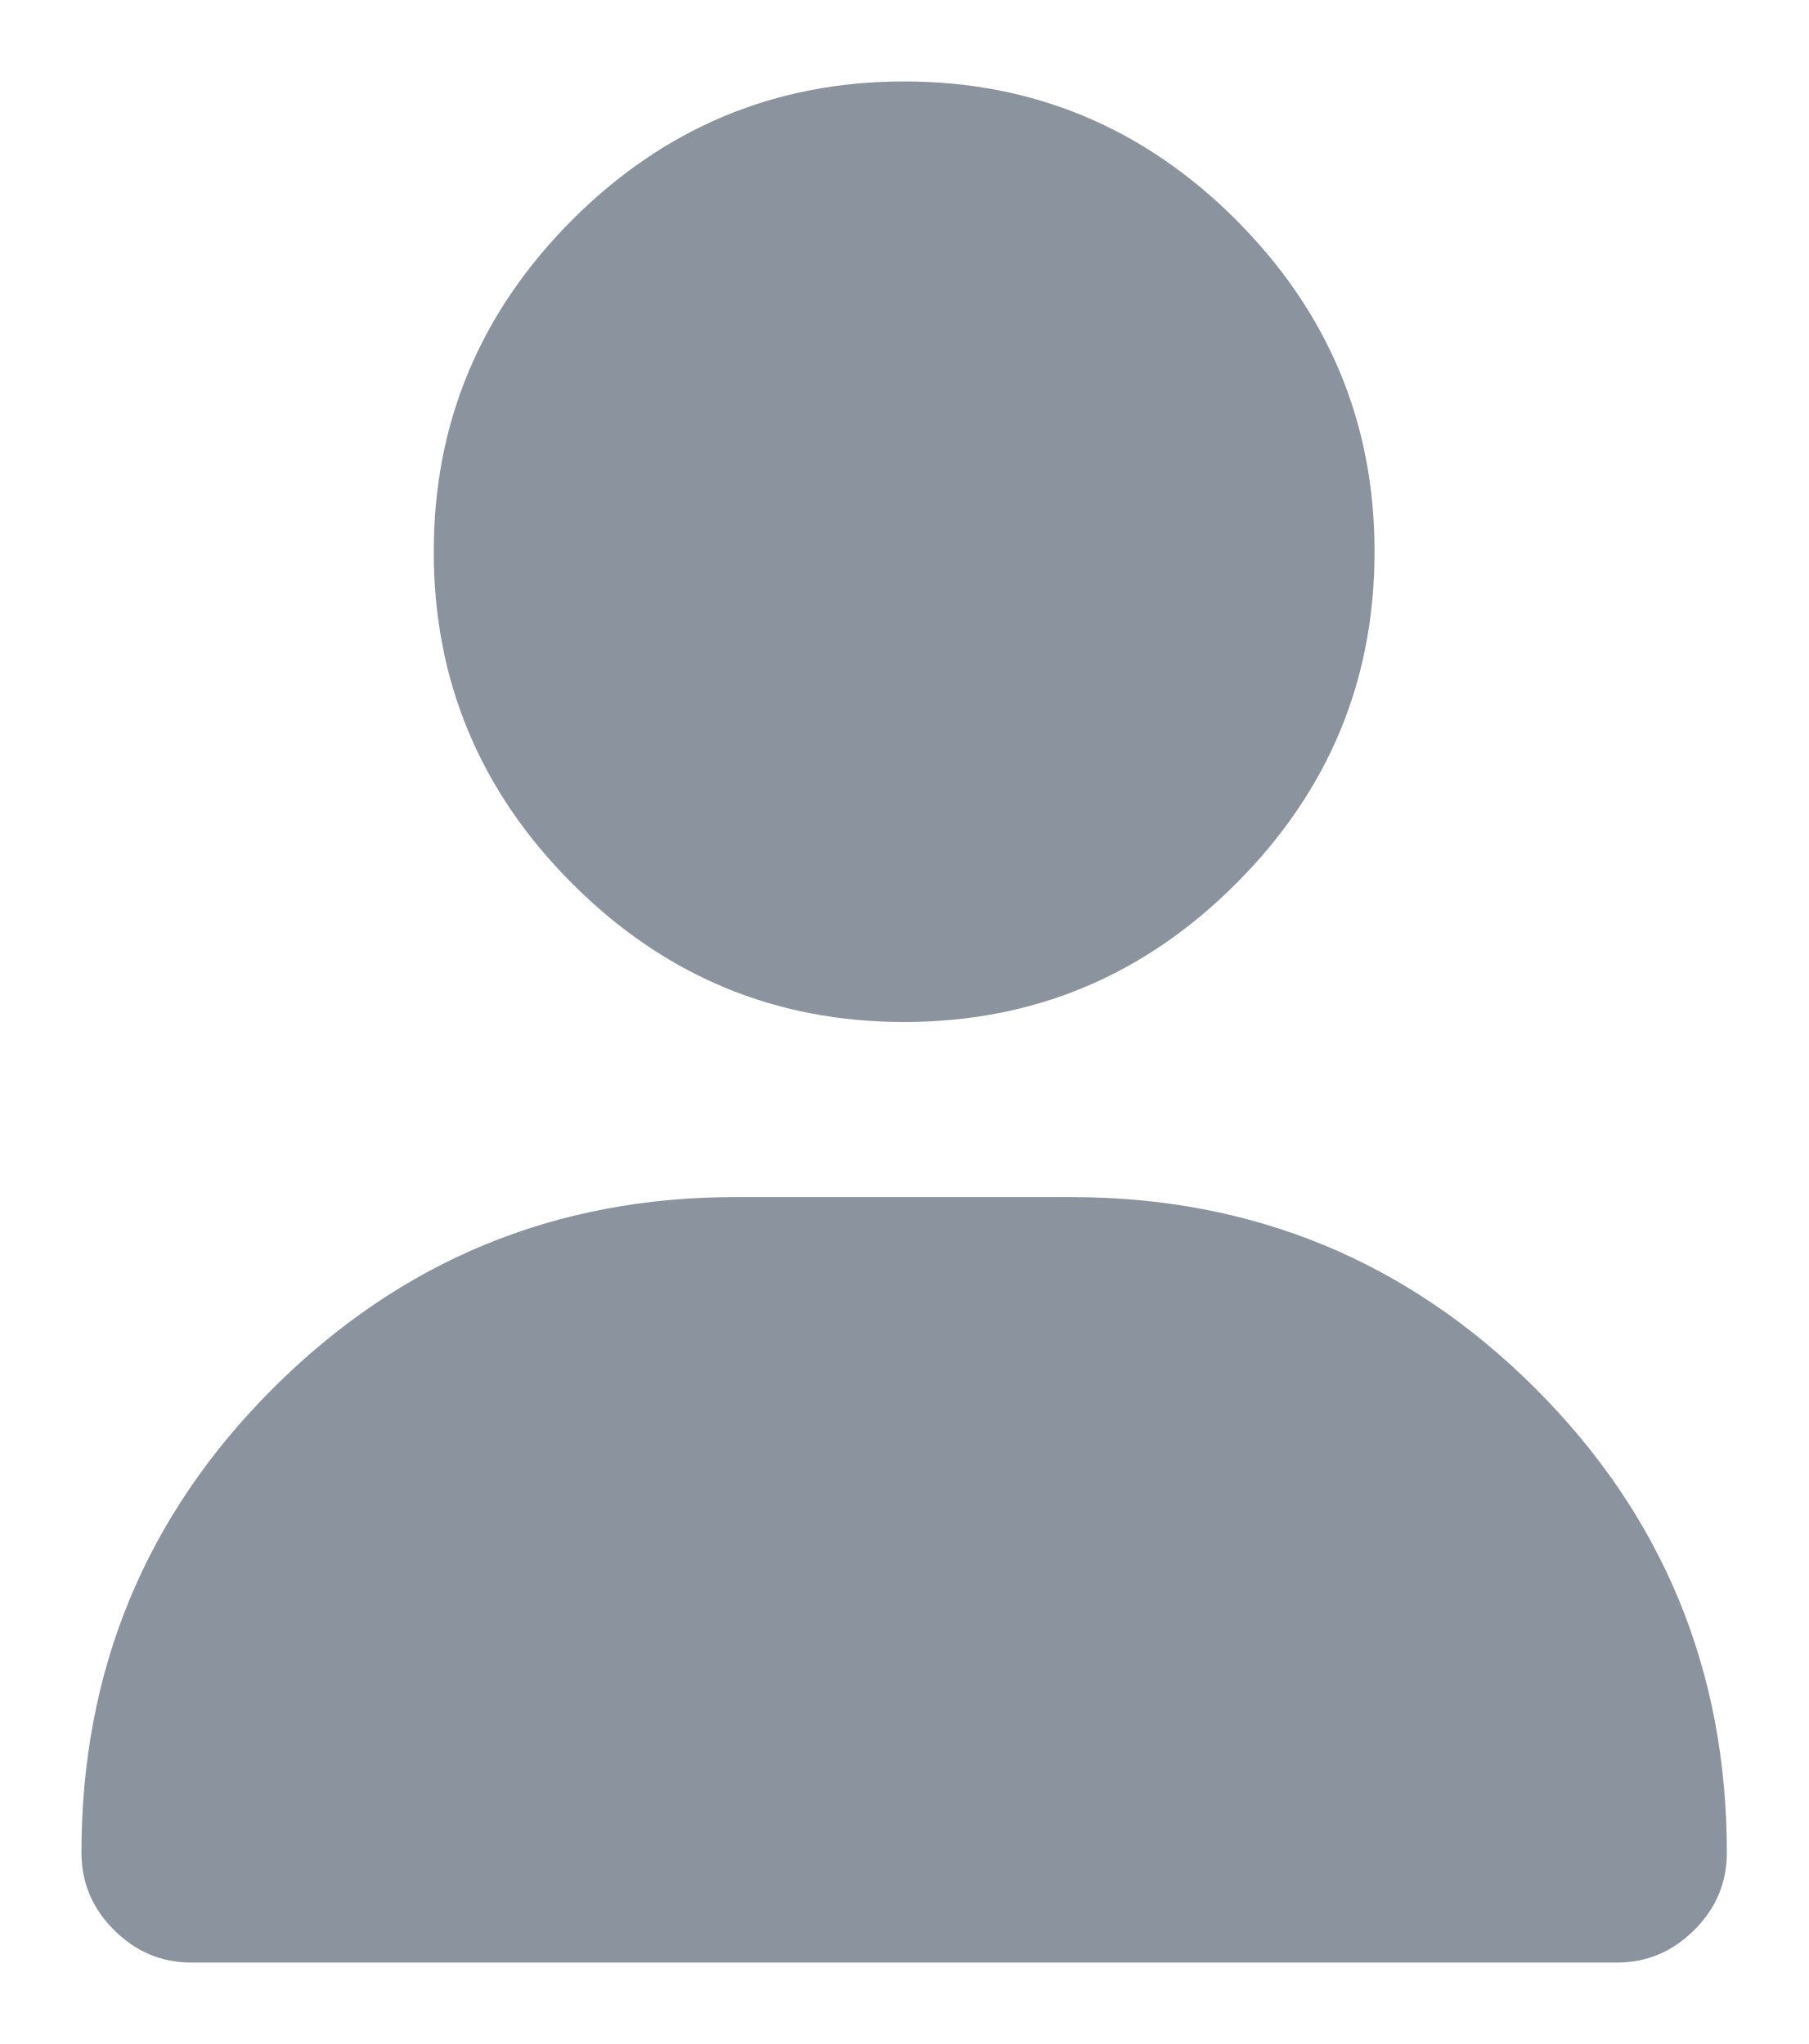
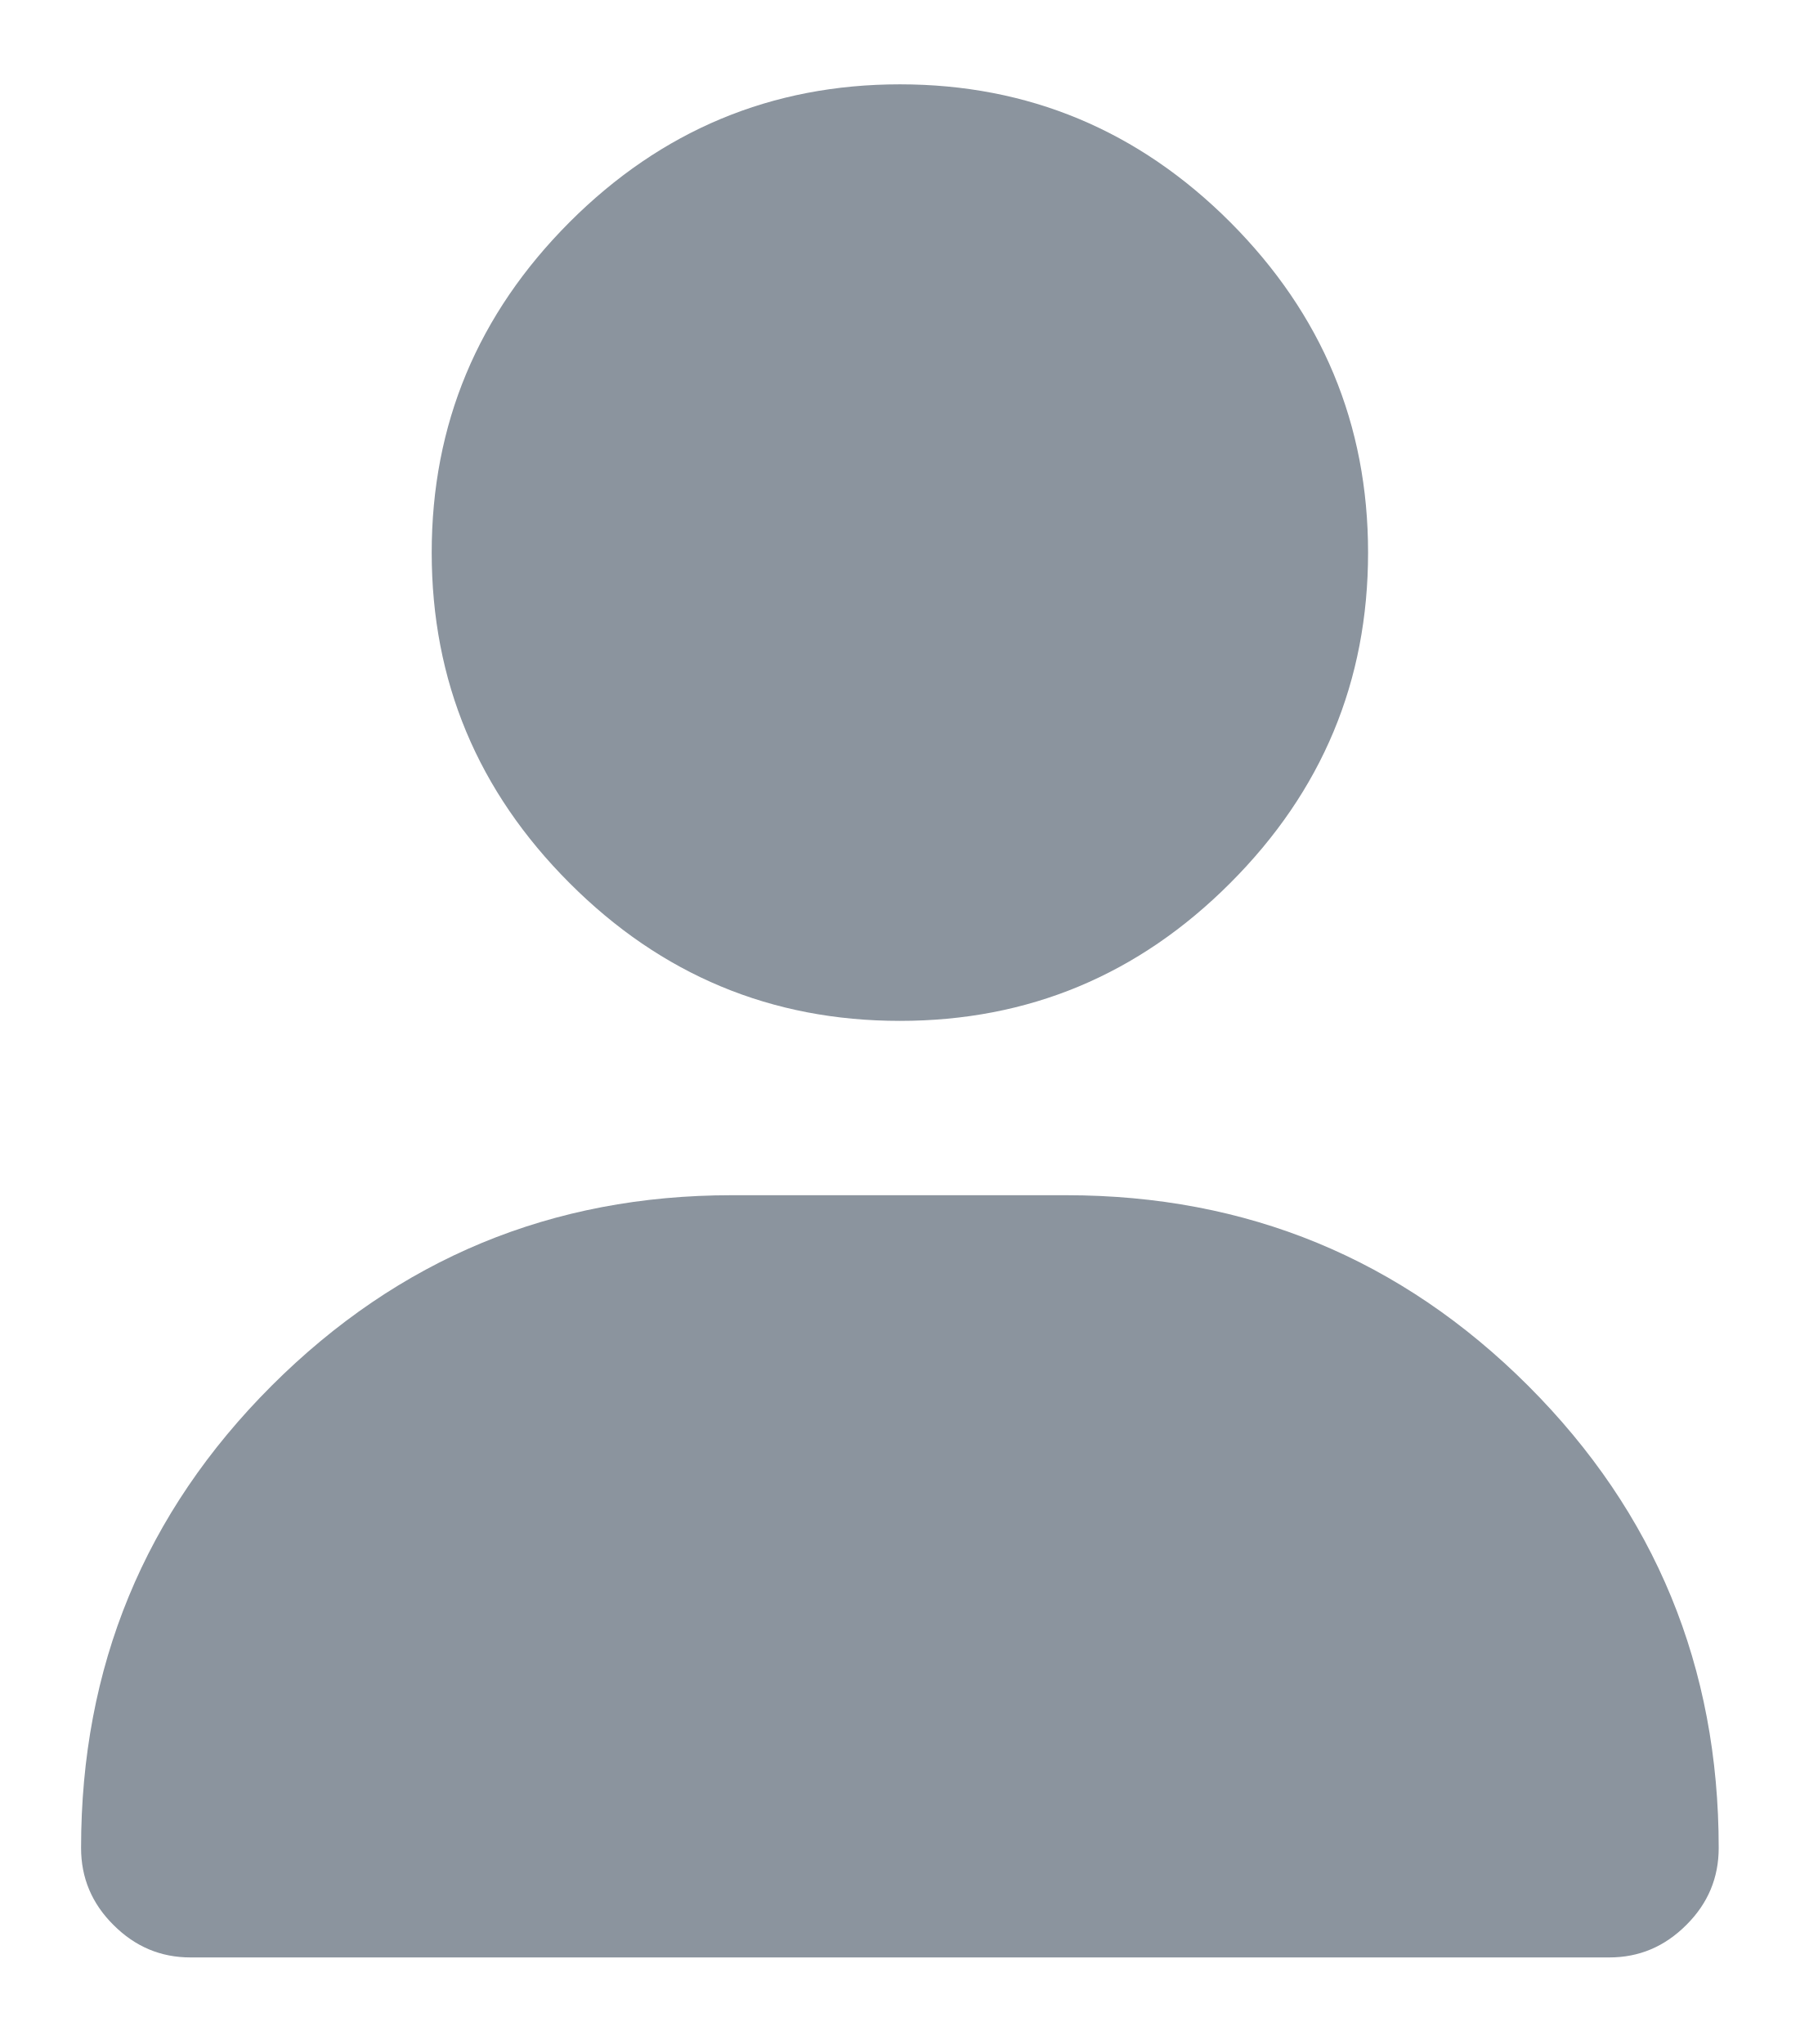
- <svg xmlns="http://www.w3.org/2000/svg" viewBox="-4 15.8 88.8 100.4" height="20" role="img" aria-label="user">
+ <svg xmlns="http://www.w3.org/2000/svg" viewBox="-4 15.64 88.8 100.83" height="20" role="img" aria-label="user">
  <path fill="#8b949e" fill-rule="evenodd" d="M56.7 59.2C52.17 63.74 46.73 66 40.4 66C34.07 66 28.63 63.74 24.1 59.2C19.57 54.67 17.3 49.24 17.3 42.9C17.3 36.57 19.57 31.14 24.1 26.6C28.63 22.07 34.07 19.8 40.4 19.8C46.73 19.8 52.17 22.07 56.7 26.6C61.23 31.14 63.5 36.57 63.5 42.9C63.5 49.24 61.23 54.67 56.7 59.2ZM32.1 74.6L48.6 74.6C57.53 74.6 65.13 77.74 71.4 84C77.67 90.27 80.8 97.87 80.8 106.8C80.8 108.27 80.27 109.54 79.2 110.6C78.13 111.67 76.87 112.2 75.4 112.2L5.4 112.2C3.93 112.2 2.67 111.67 1.6 110.6C0.53 109.54 0 108.27 0 106.8C0 97.87 3.13 90.27 9.4 84C15.67 77.74 23.23 74.6 32.1 74.6Z" />
</svg>
